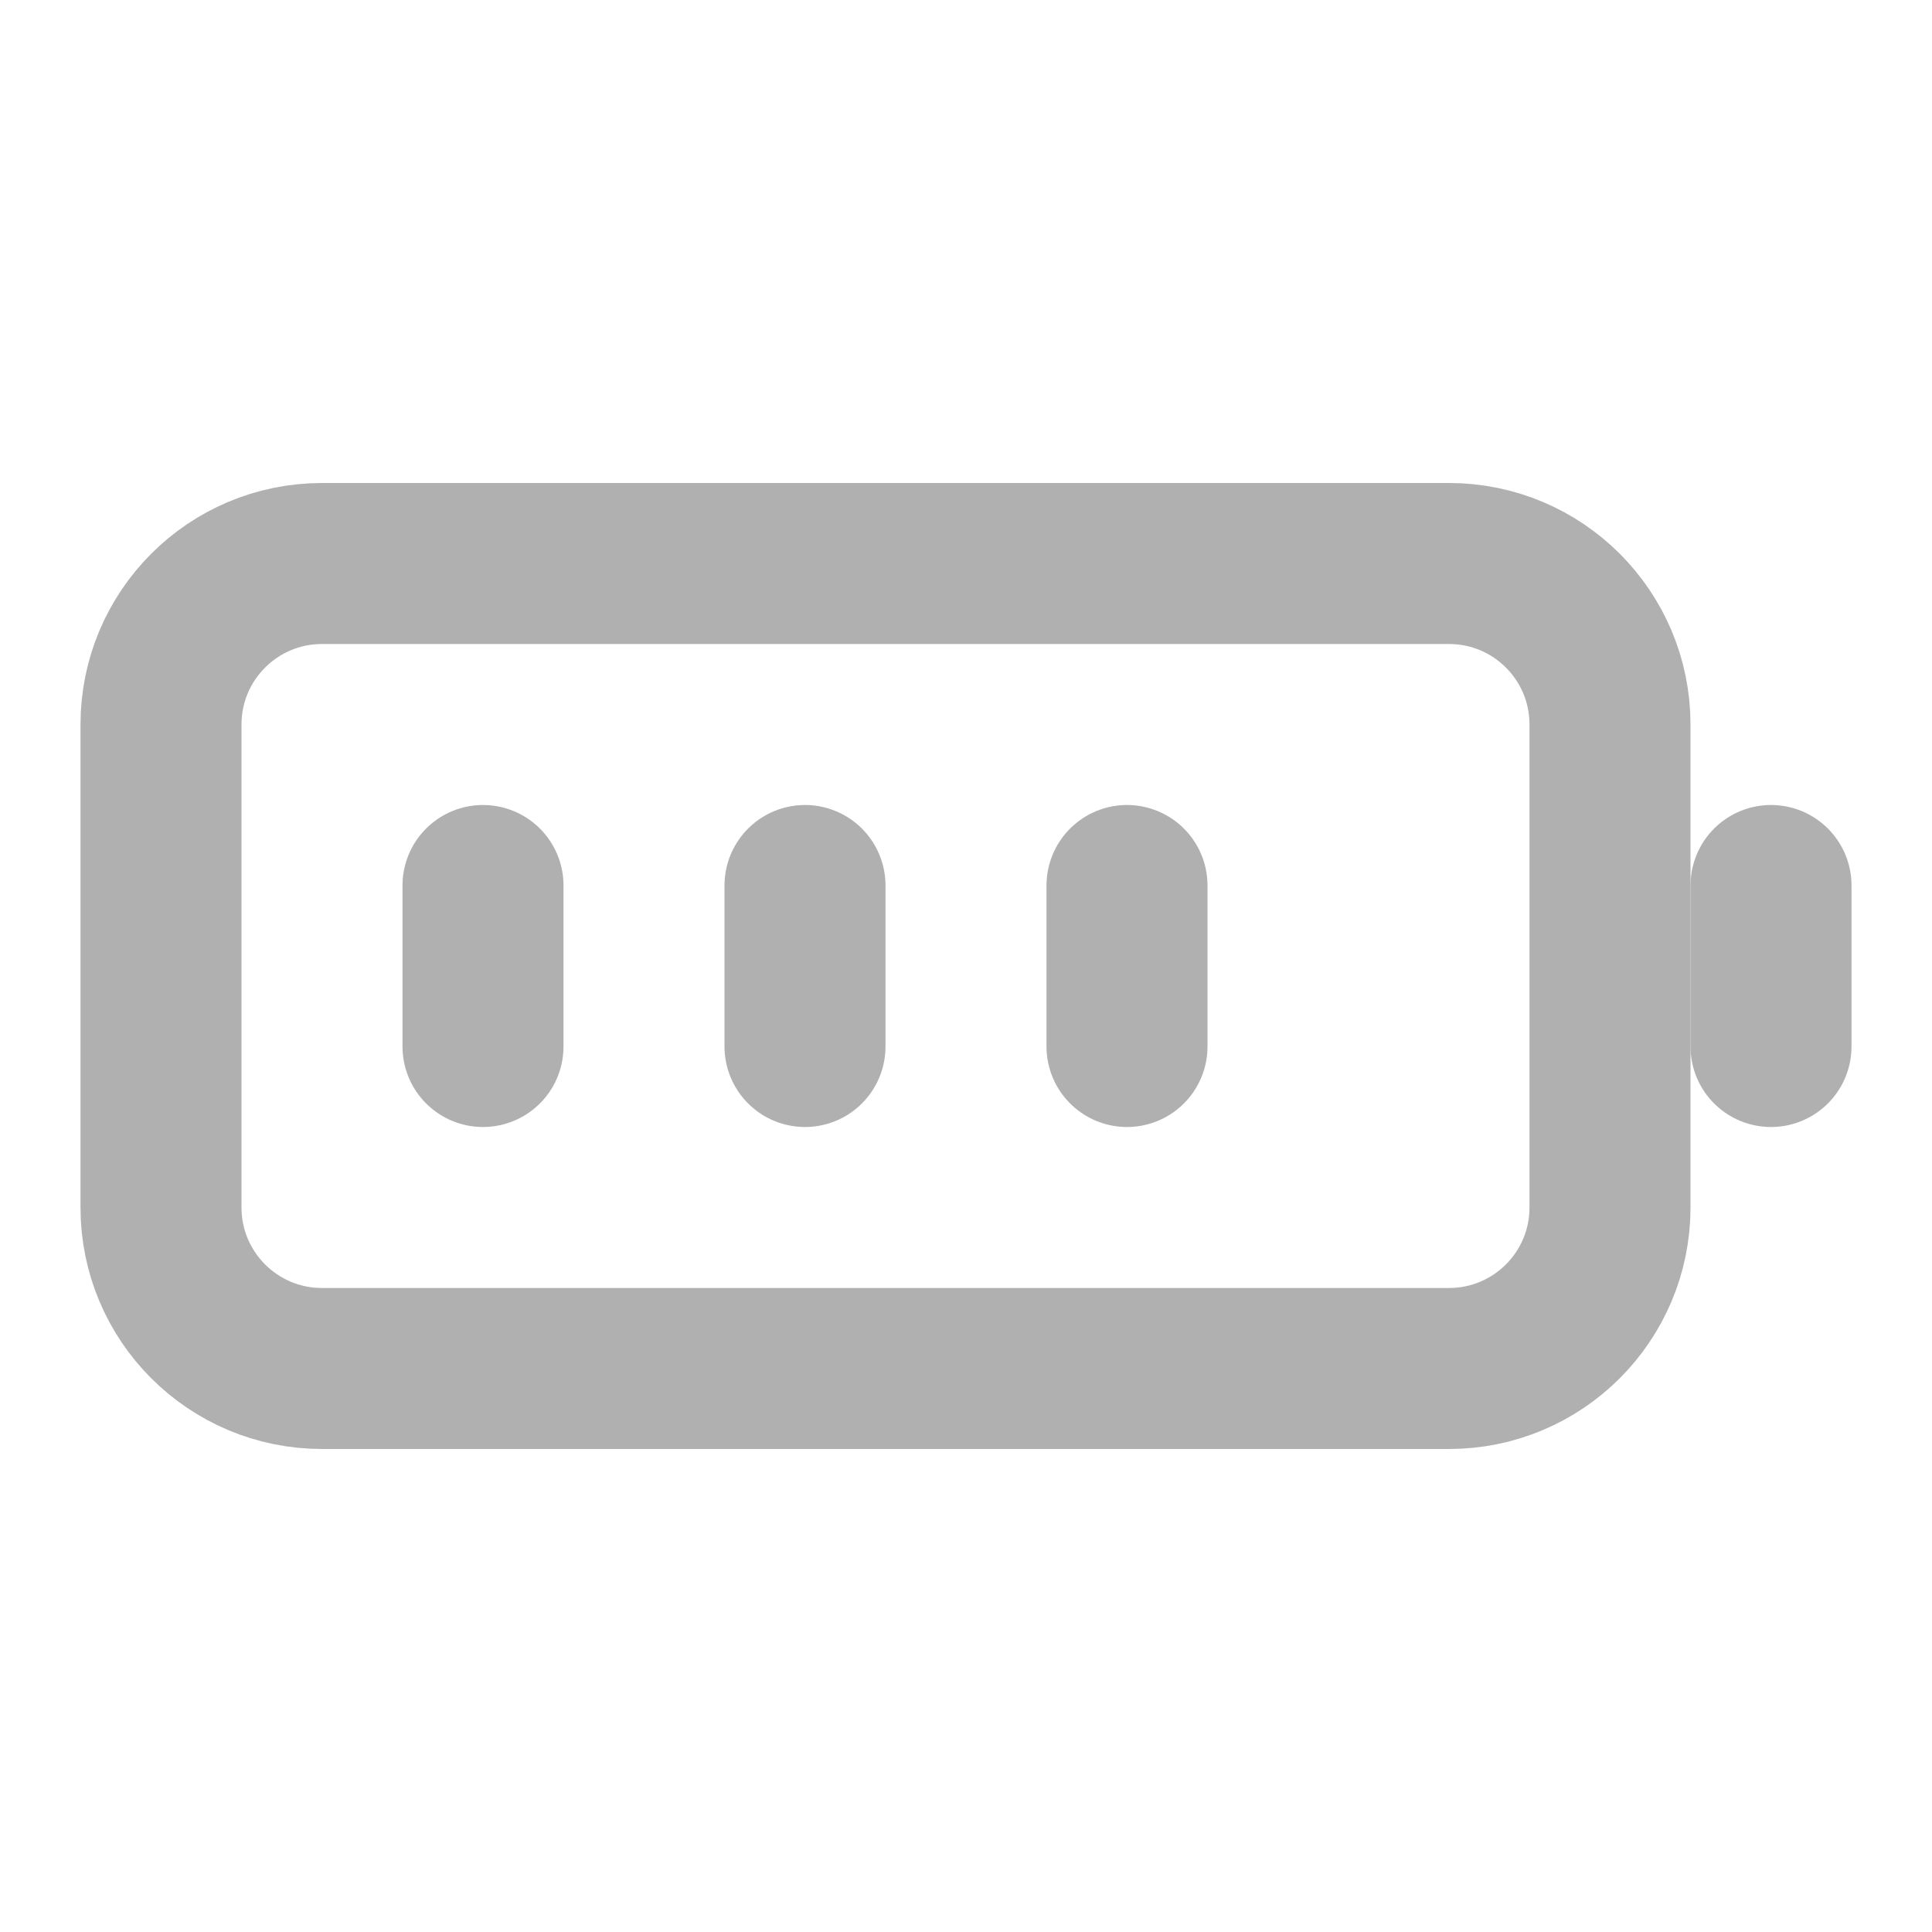
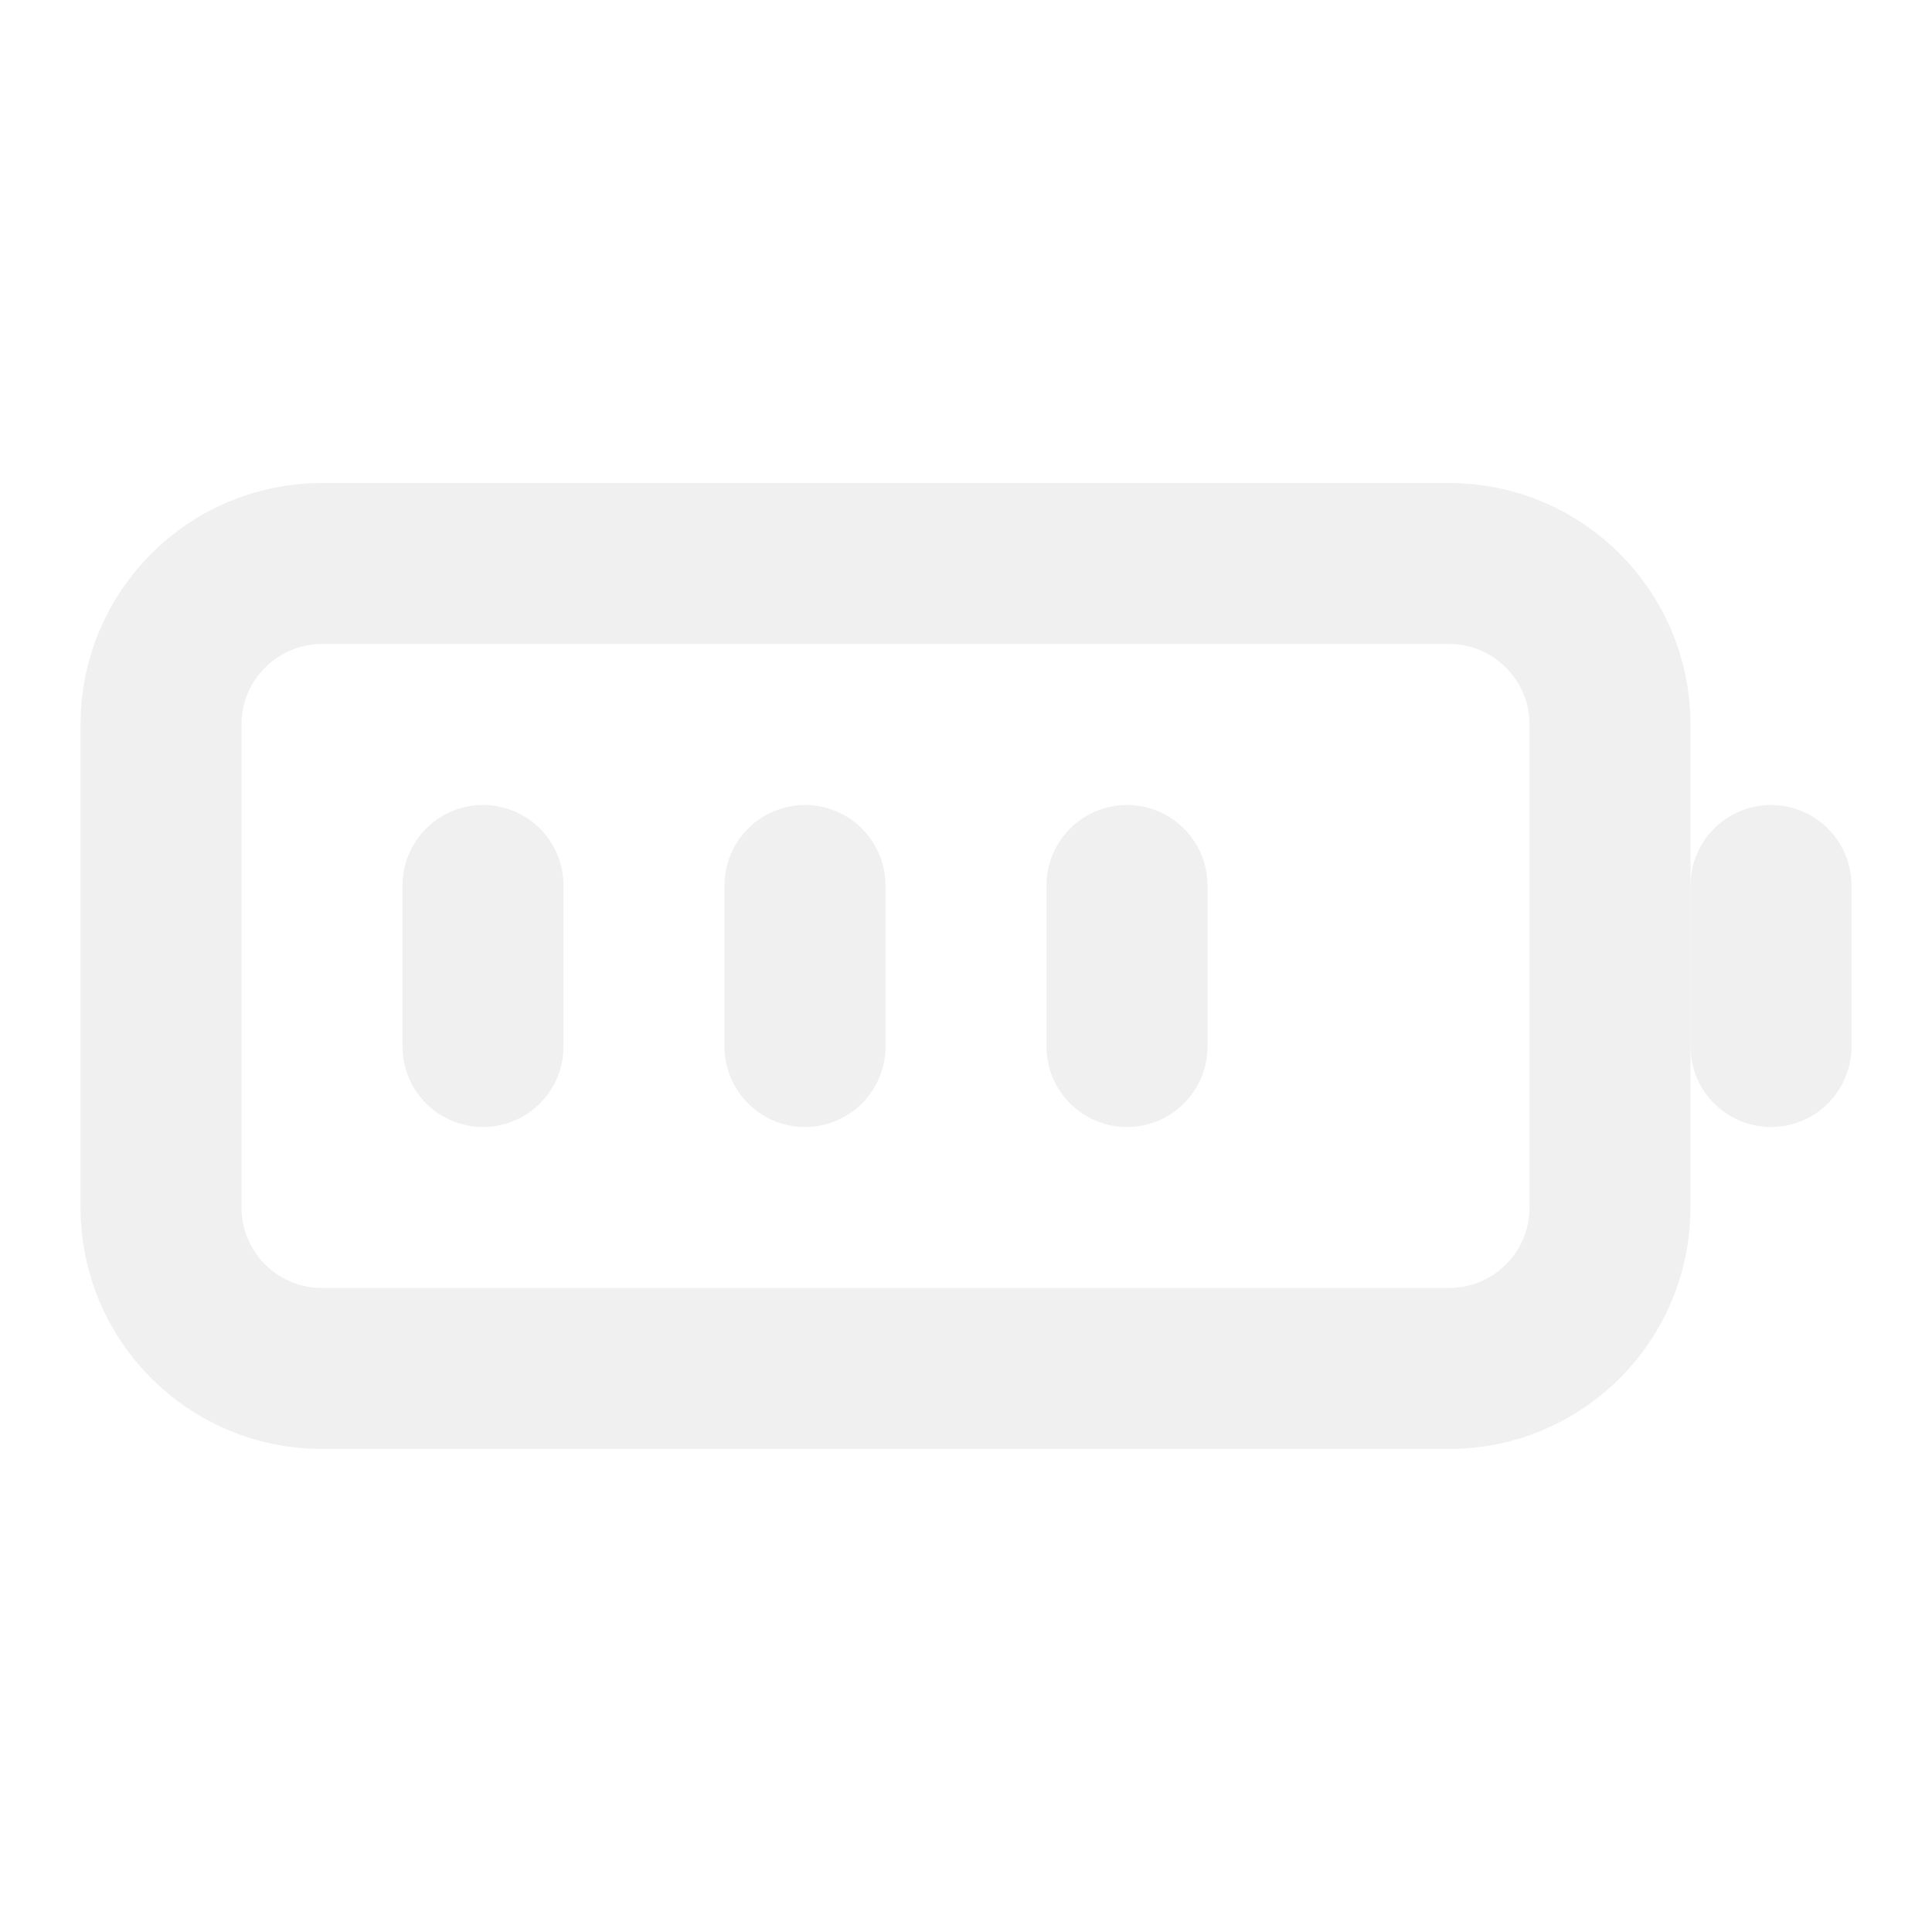
- <svg xmlns="http://www.w3.org/2000/svg" viewBox="0 0 24 24" width="24" height="24" fill="none" stroke="#b0b0b0" stroke-width="2" stroke-linecap="round" stroke-linejoin="round">
+ <svg xmlns="http://www.w3.org/2000/svg" viewBox="0 0 24 24" width="24" height="24" fill="none" stroke="#f0f0f0" stroke-width="2" stroke-linecap="round" stroke-linejoin="round">
  <rect x="2" y="7" width="18" height="10" rx="2" ry="2" />
  <path d="M22 11v2" />
  <path d="M6 11v2" />
  <path d="M10 11v2" />
  <path d="M14 11v2" />
</svg>
